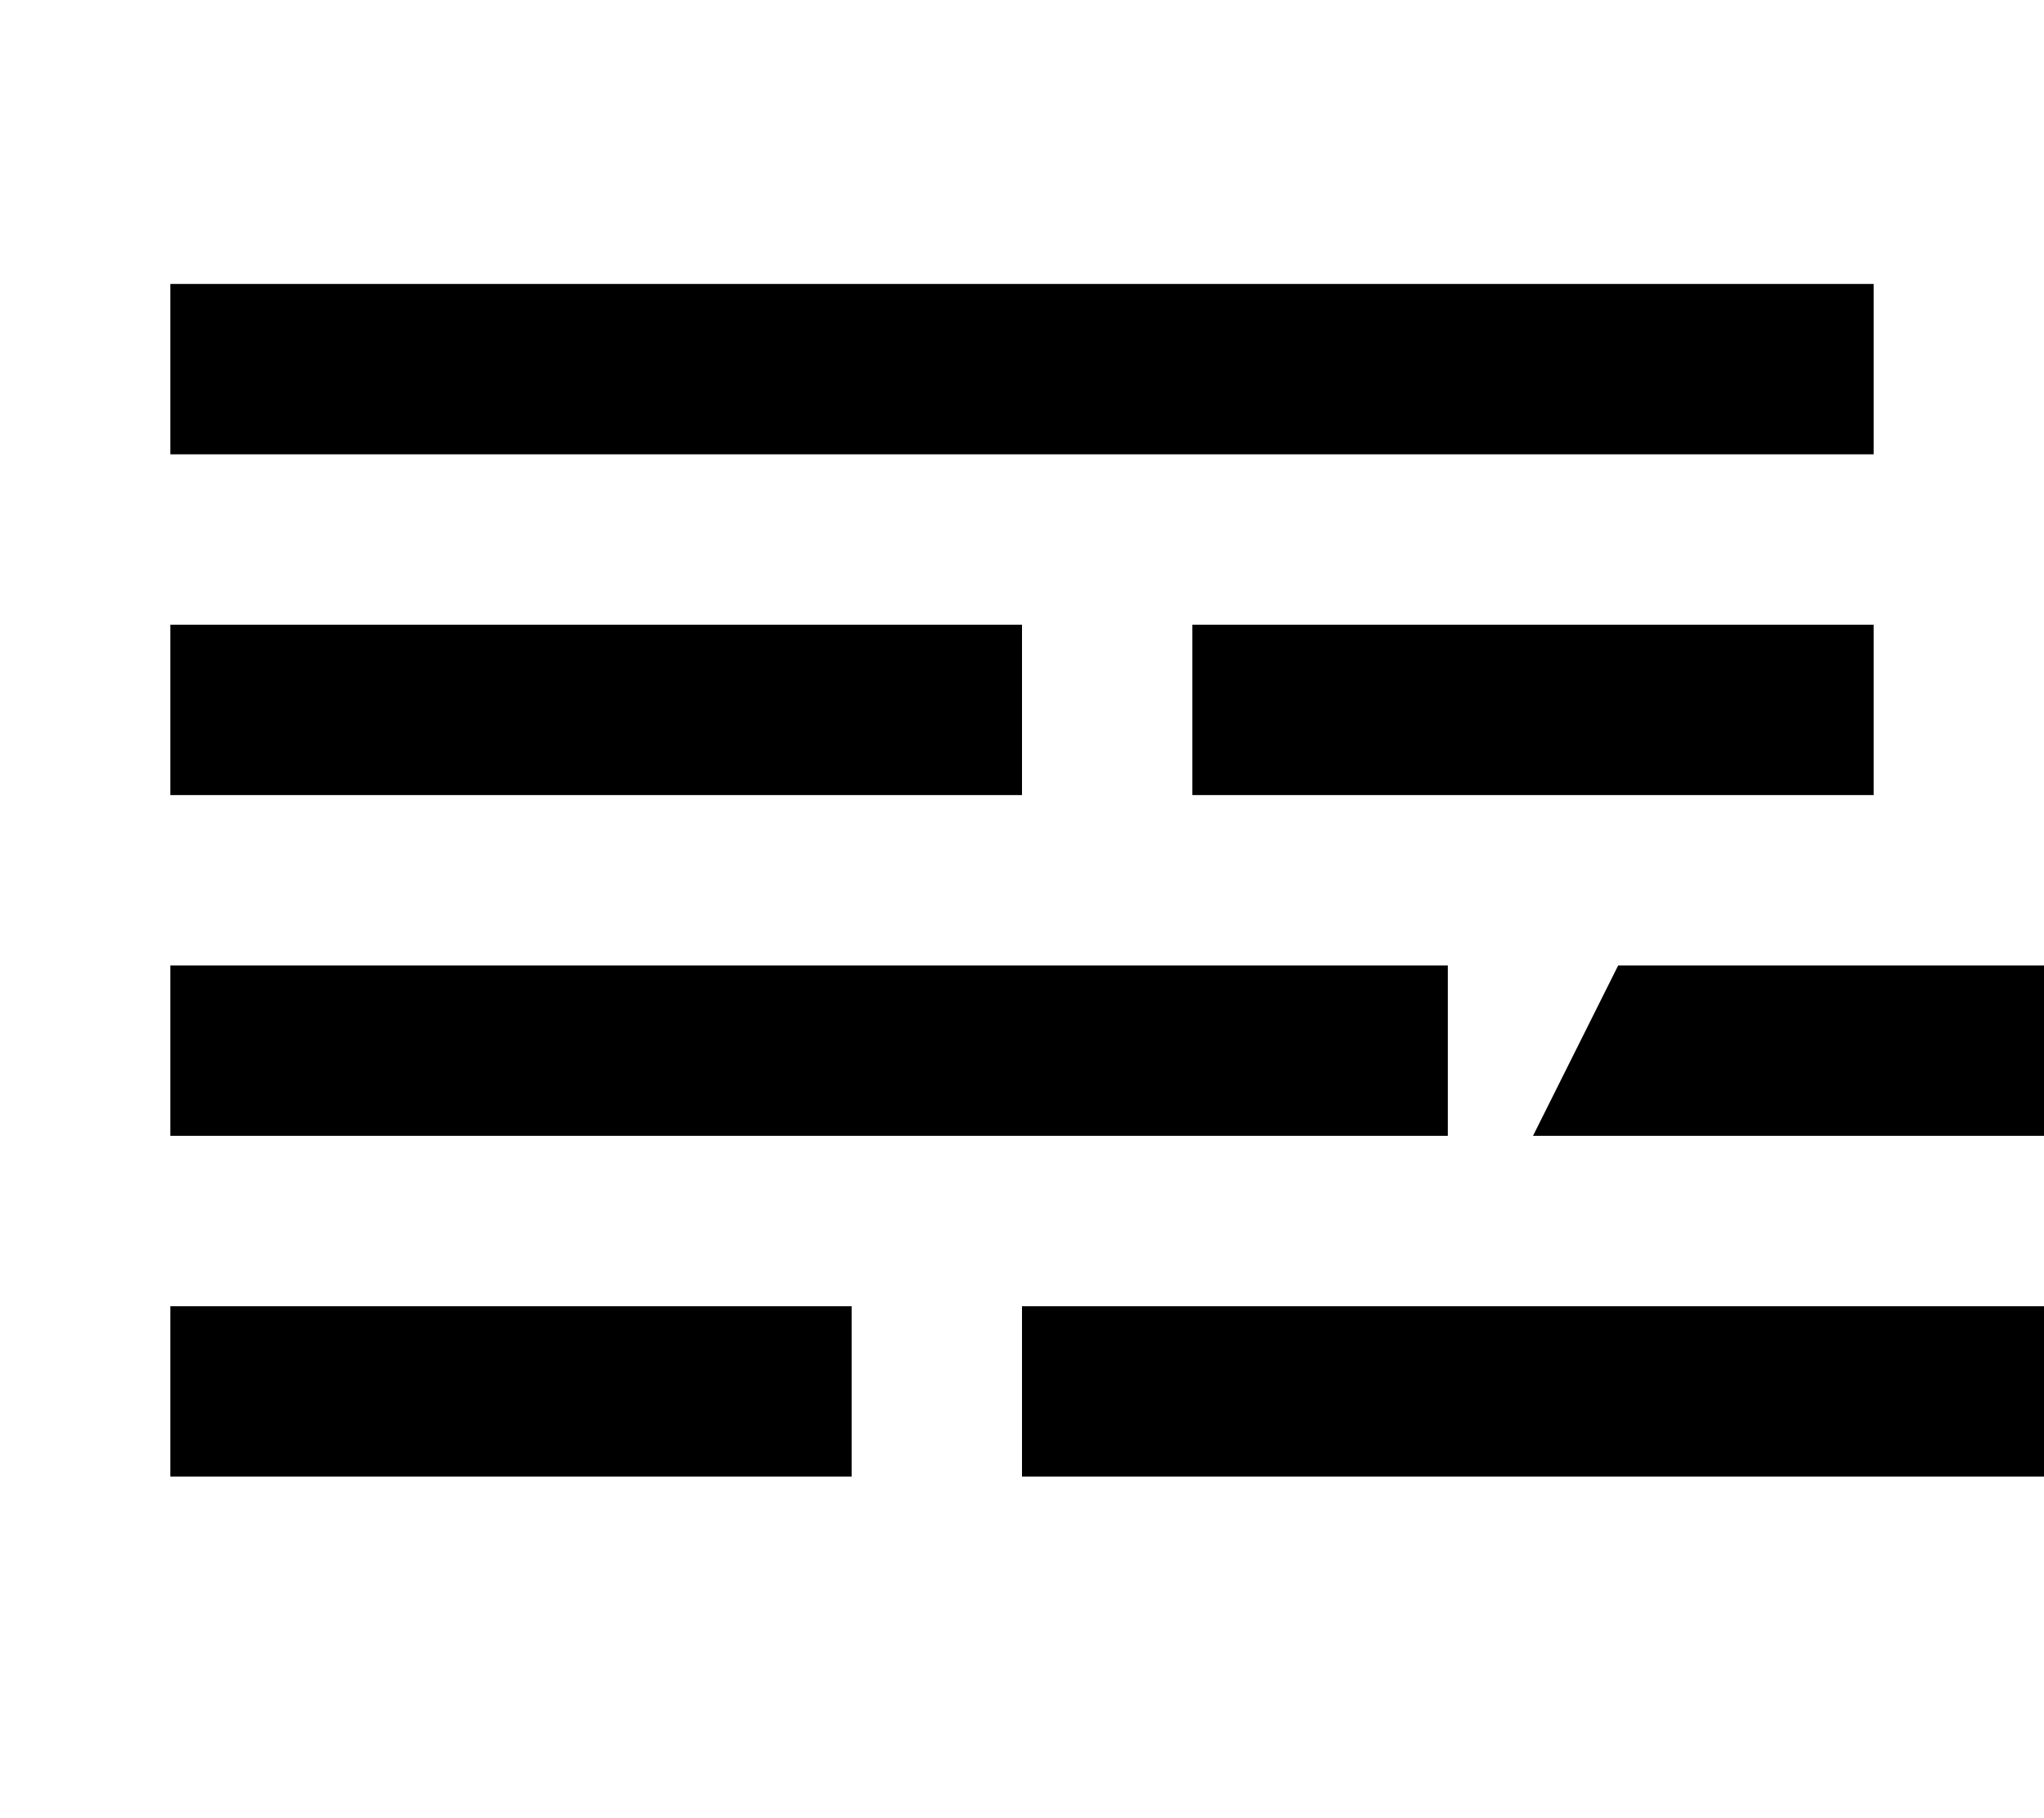
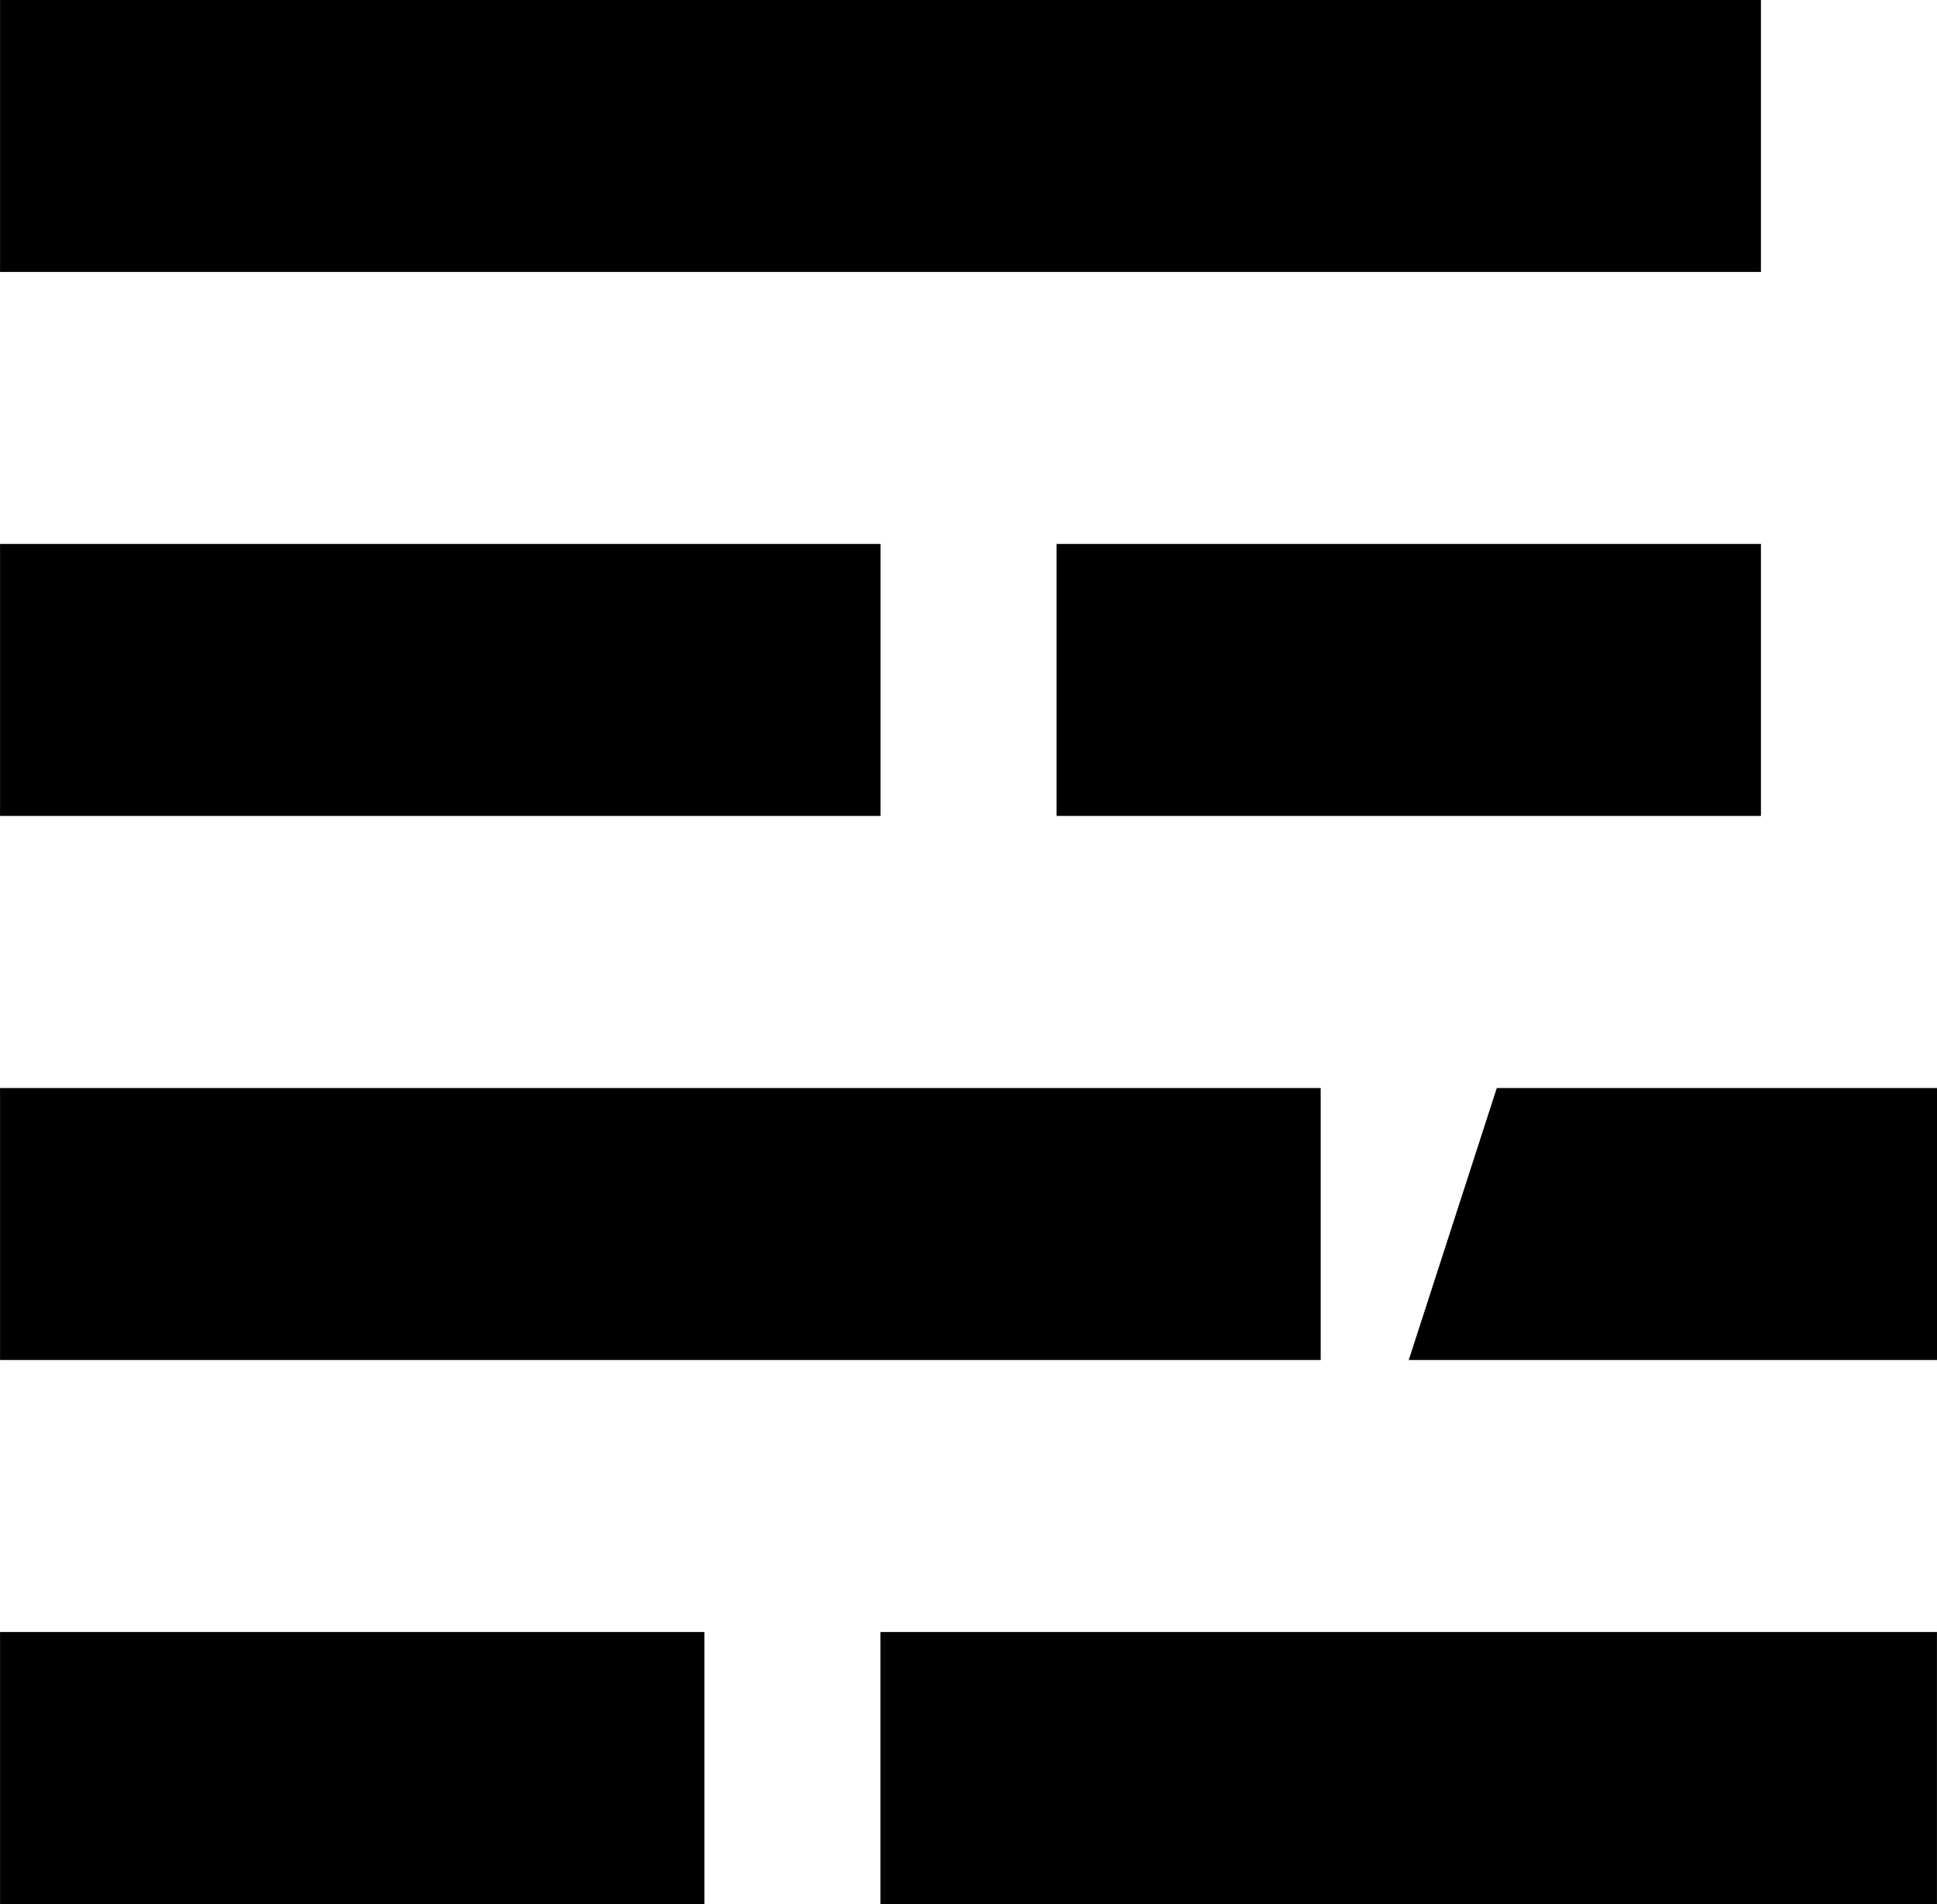
- <svg xmlns="http://www.w3.org/2000/svg" viewBox="0 0 576 512">
-   <path fill="currentColor" d="M48 80h480v48H48zm0 96h240v48H48zm288 0h192v48H336zM48 272h360v48H48zm408 0h120v48H432zM48 368h192v48H48zm240 0h288v48H288z" />
+ <svg xmlns="http://www.w3.org/2000/svg" version="1.1" width="23.517" height="23.121" viewBox="0,0,23.517,23.121">
+   <g transform="translate(-228.2415,-168.4393)">
+     <g fill="#000000" stroke="none" stroke-miterlimit="10">
+       <path d="M228.242,168.439h21.379v3.303h-21.379zM228.242,175.045h10.69v3.303h-10.69zM241.069,175.045h8.552v3.303h-8.552zM228.242,181.652h16.034v3.303h-16.034zM246.414,181.652h5.345v3.303h-6.414zM228.242,188.258h8.552v3.303h-8.552zM238.931,188.258h12.827v3.303h-12.827z" />
+     </g>
+   </g>
</svg>
